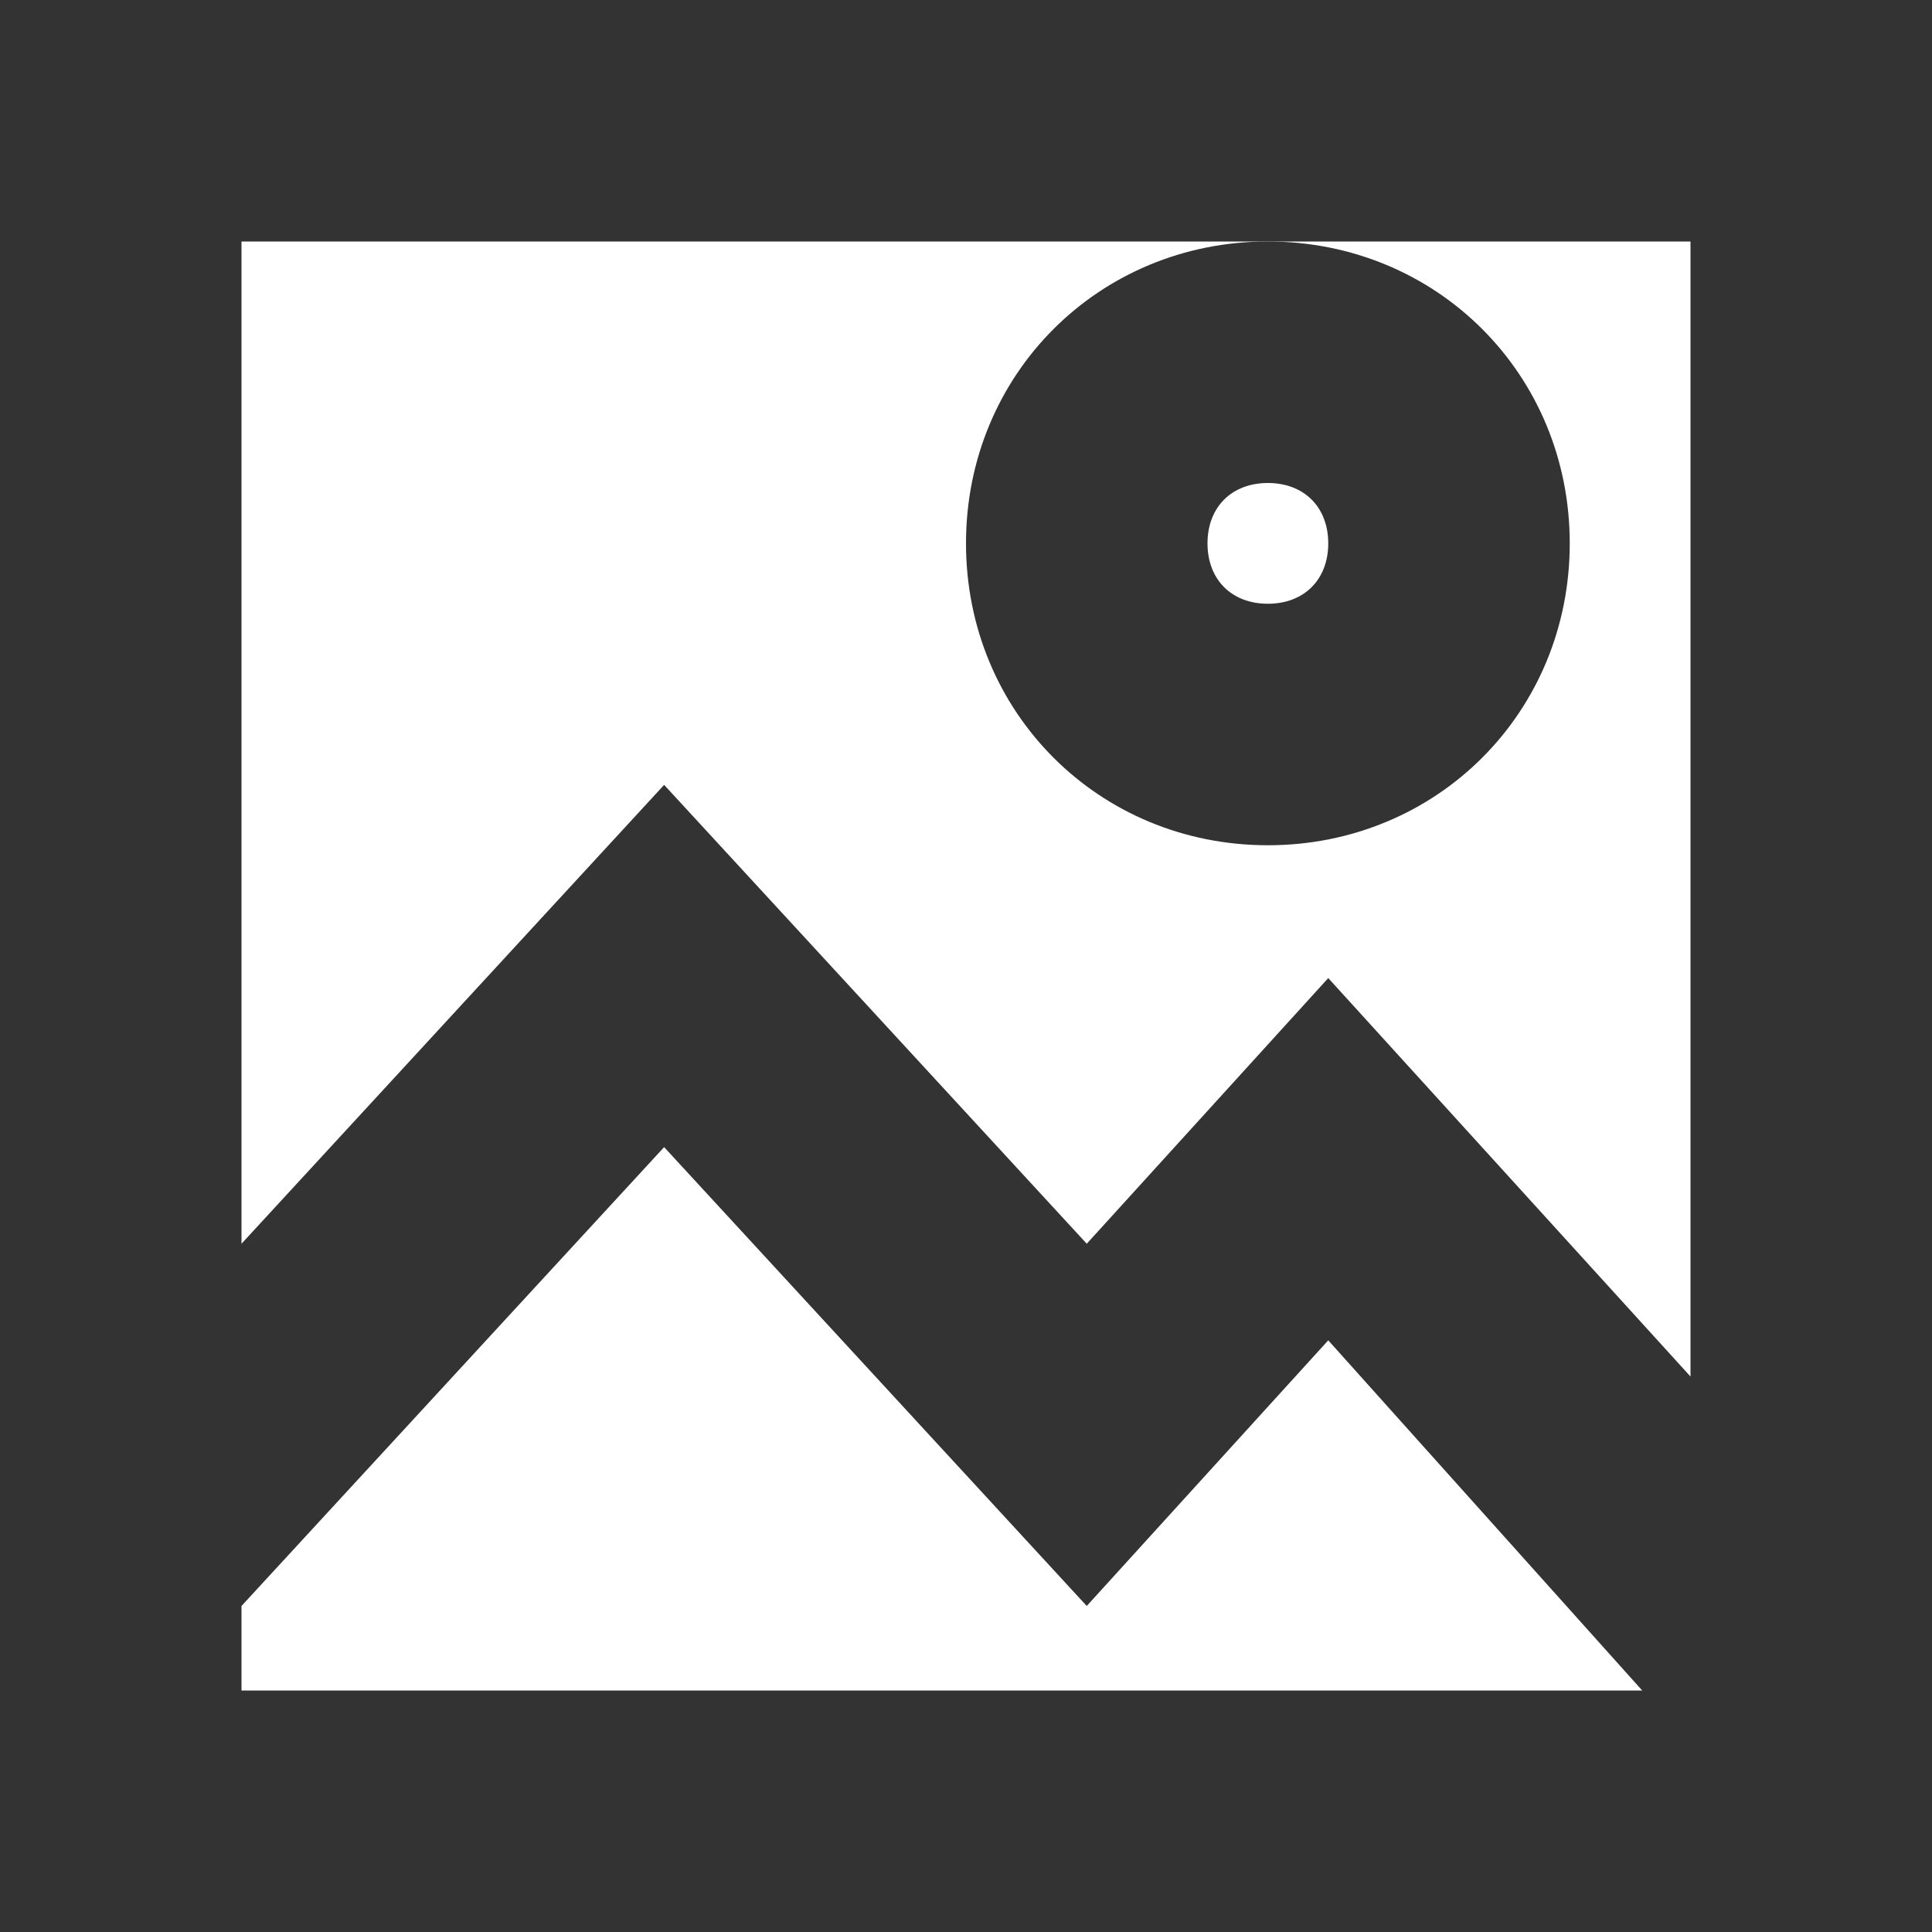
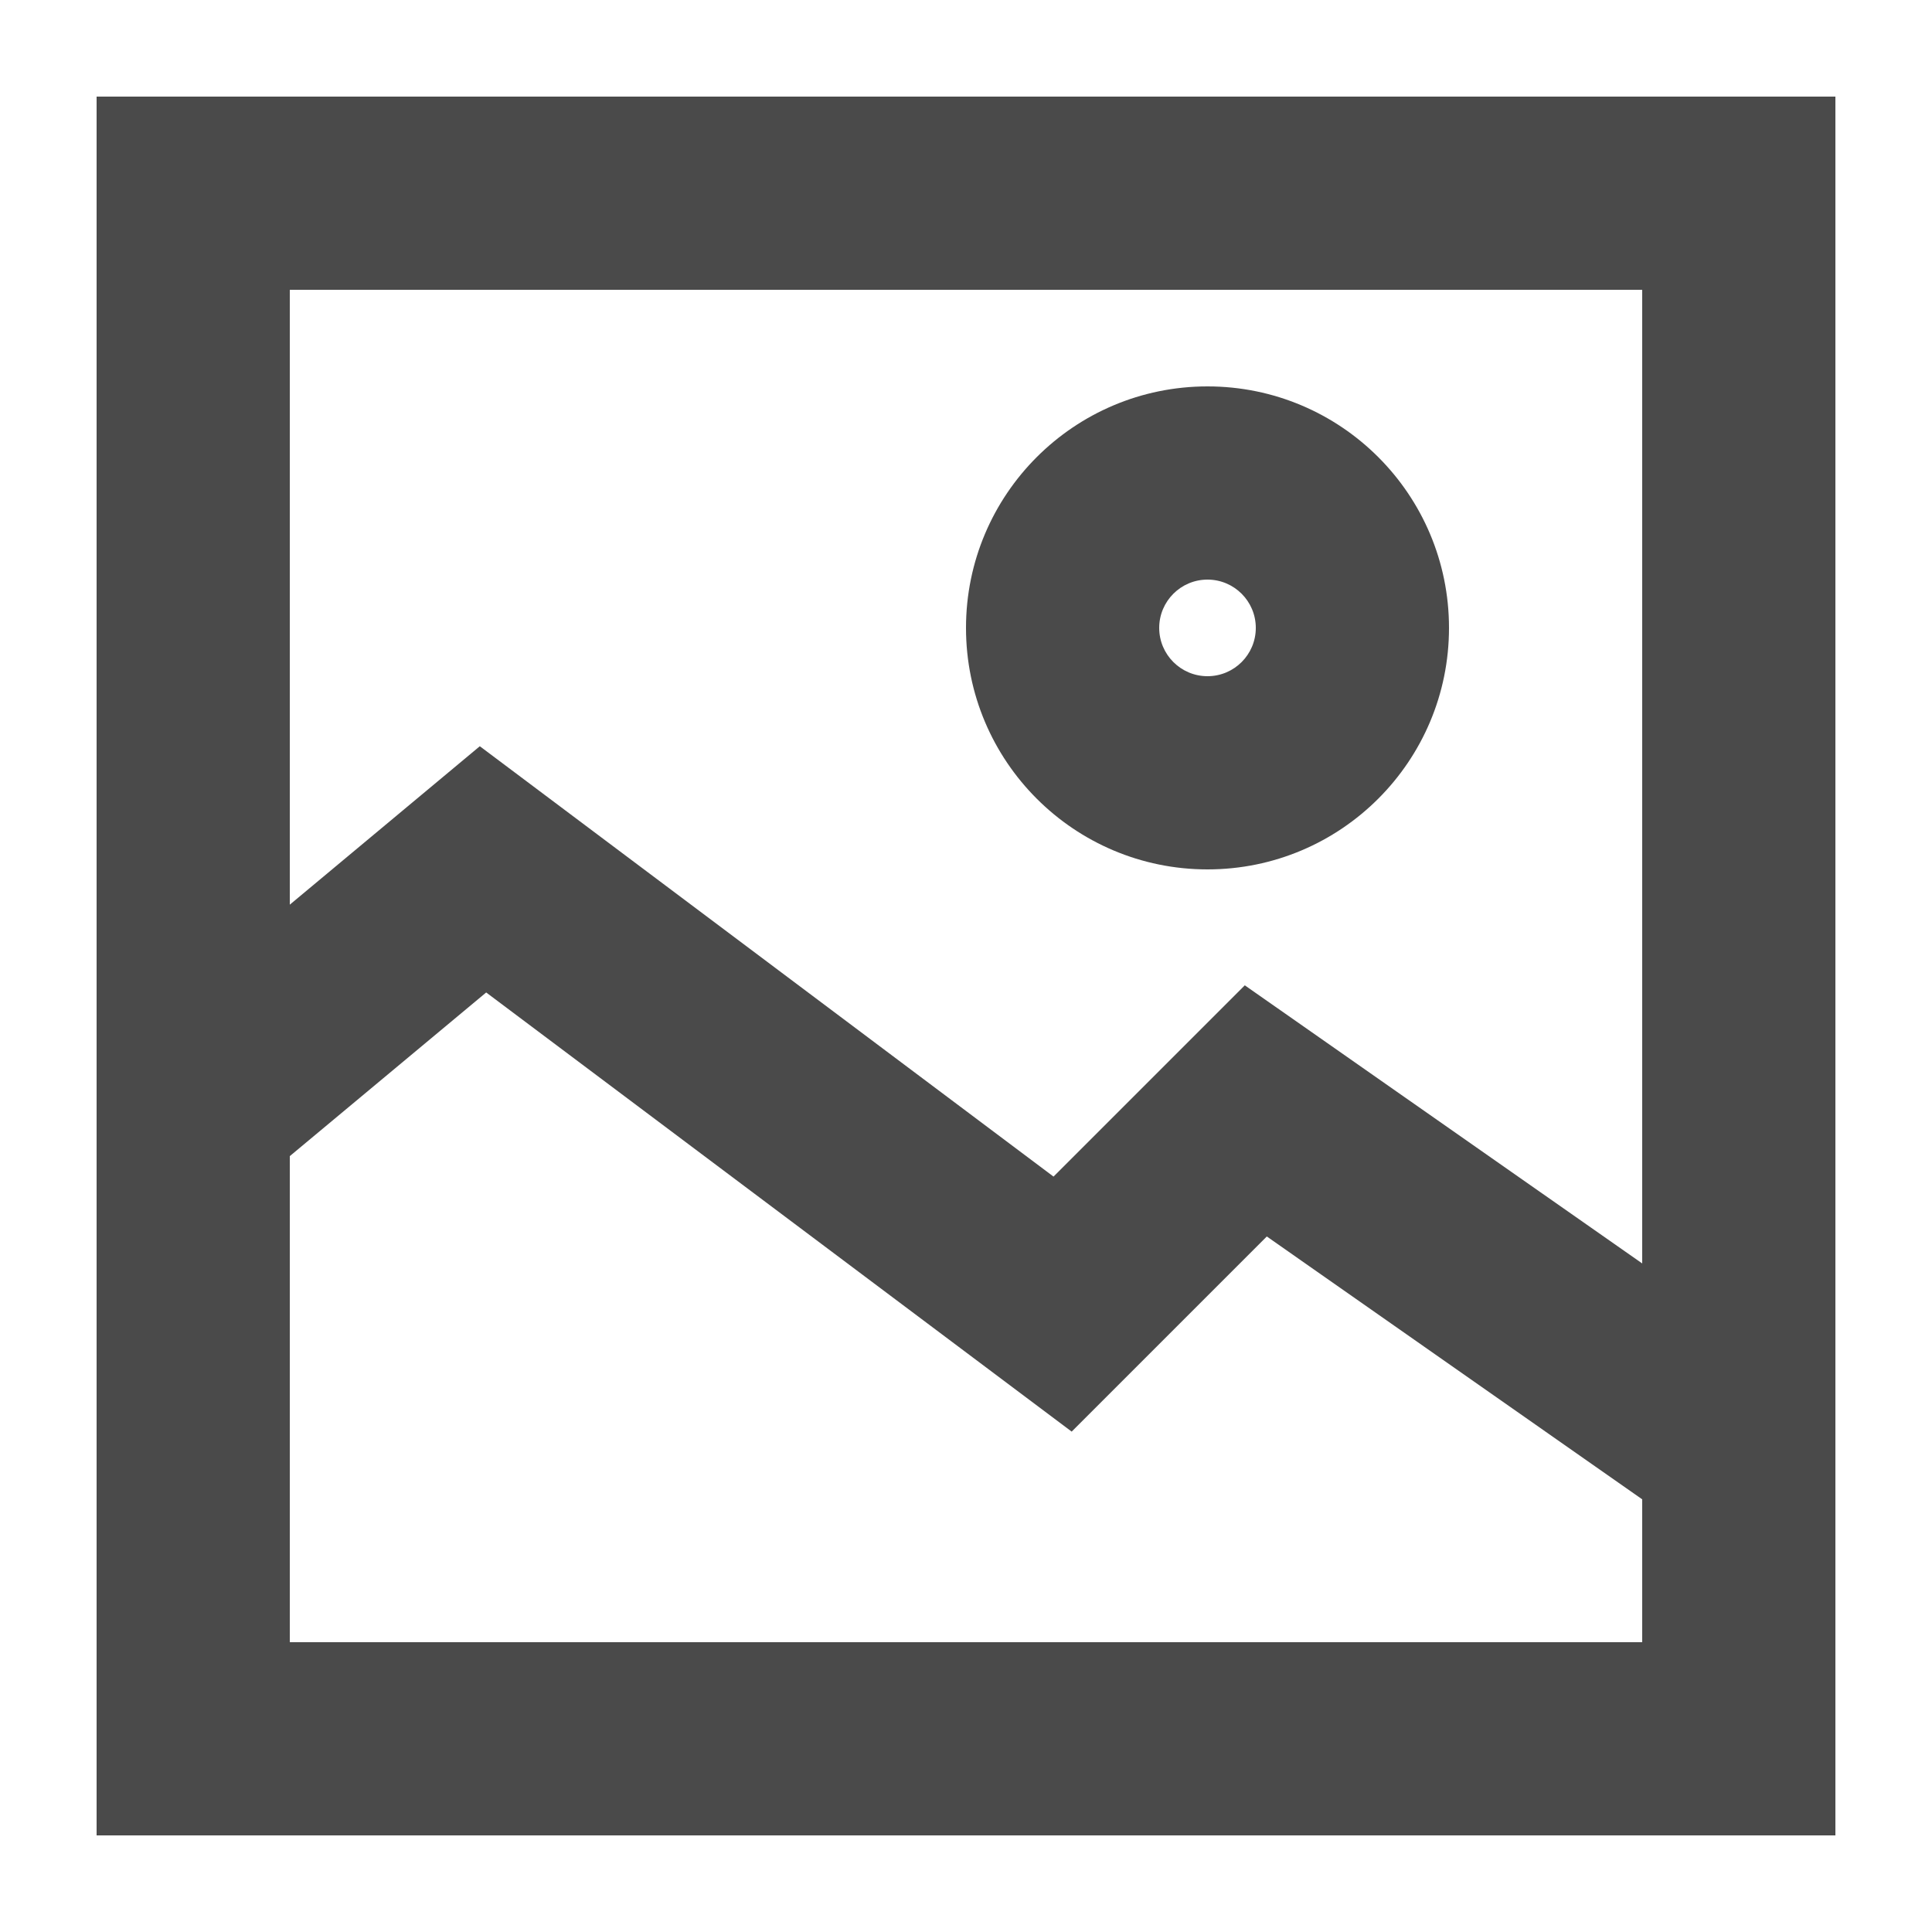
- <svg xmlns="http://www.w3.org/2000/svg" width="16" height="16" viewBox="0 0 16 16" fill="none">
-   <path d="M0 0V16H16V0H0ZM10.5 2H14V11.4L11 8.1L9 10.3L5.5 6.5L2 10.3V2H10.5ZM2 13.3L5.5 9.5L9 13.3L11 11.1L13.6 14H2V13.3Z" fill="#333333" />
-   <path d="M8 4.5C8 5.9 9.1 7 10.5 7C11.9 7 13 5.9 13 4.5C13 3.1 11.9 2 10.5 2C9.1 2 8 3.1 8 4.5ZM10.5 4C10.8 4 11 4.2 11 4.5C11 4.8 10.8 5 10.5 5C10.2 5 10 4.8 10 4.5C10 4.2 10.2 4 10.5 4Z" fill="#333333" />
+ <svg xmlns="http://www.w3.org/2000/svg" width="20" height="20" viewBox="0 0 20 20" fill="none">
+   <path fill-rule="evenodd" clip-rule="evenodd" d="M1 1H19V19H1V1ZM3 3V9.365L4.967 7.725L10.906 12.18L12.886 10.2L17 13.079V3H3ZM3 17V11.968L5.033 10.274L11.094 14.82L13.114 12.8L17 15.521V17H3ZM12 6.5C12 6.224 12.224 6 12.5 6C12.776 6 13 6.224 13 6.5C13 6.776 12.776 7 12.5 7C12.224 7 12 6.776 12 6.5ZM12.5 4C11.119 4 10 5.119 10 6.5C10 7.881 11.119 9 12.5 9C13.881 9 15 7.881 15 6.5C15 5.119 13.881 4 12.5 4Z" fill="#4A4A4A" />
</svg>
